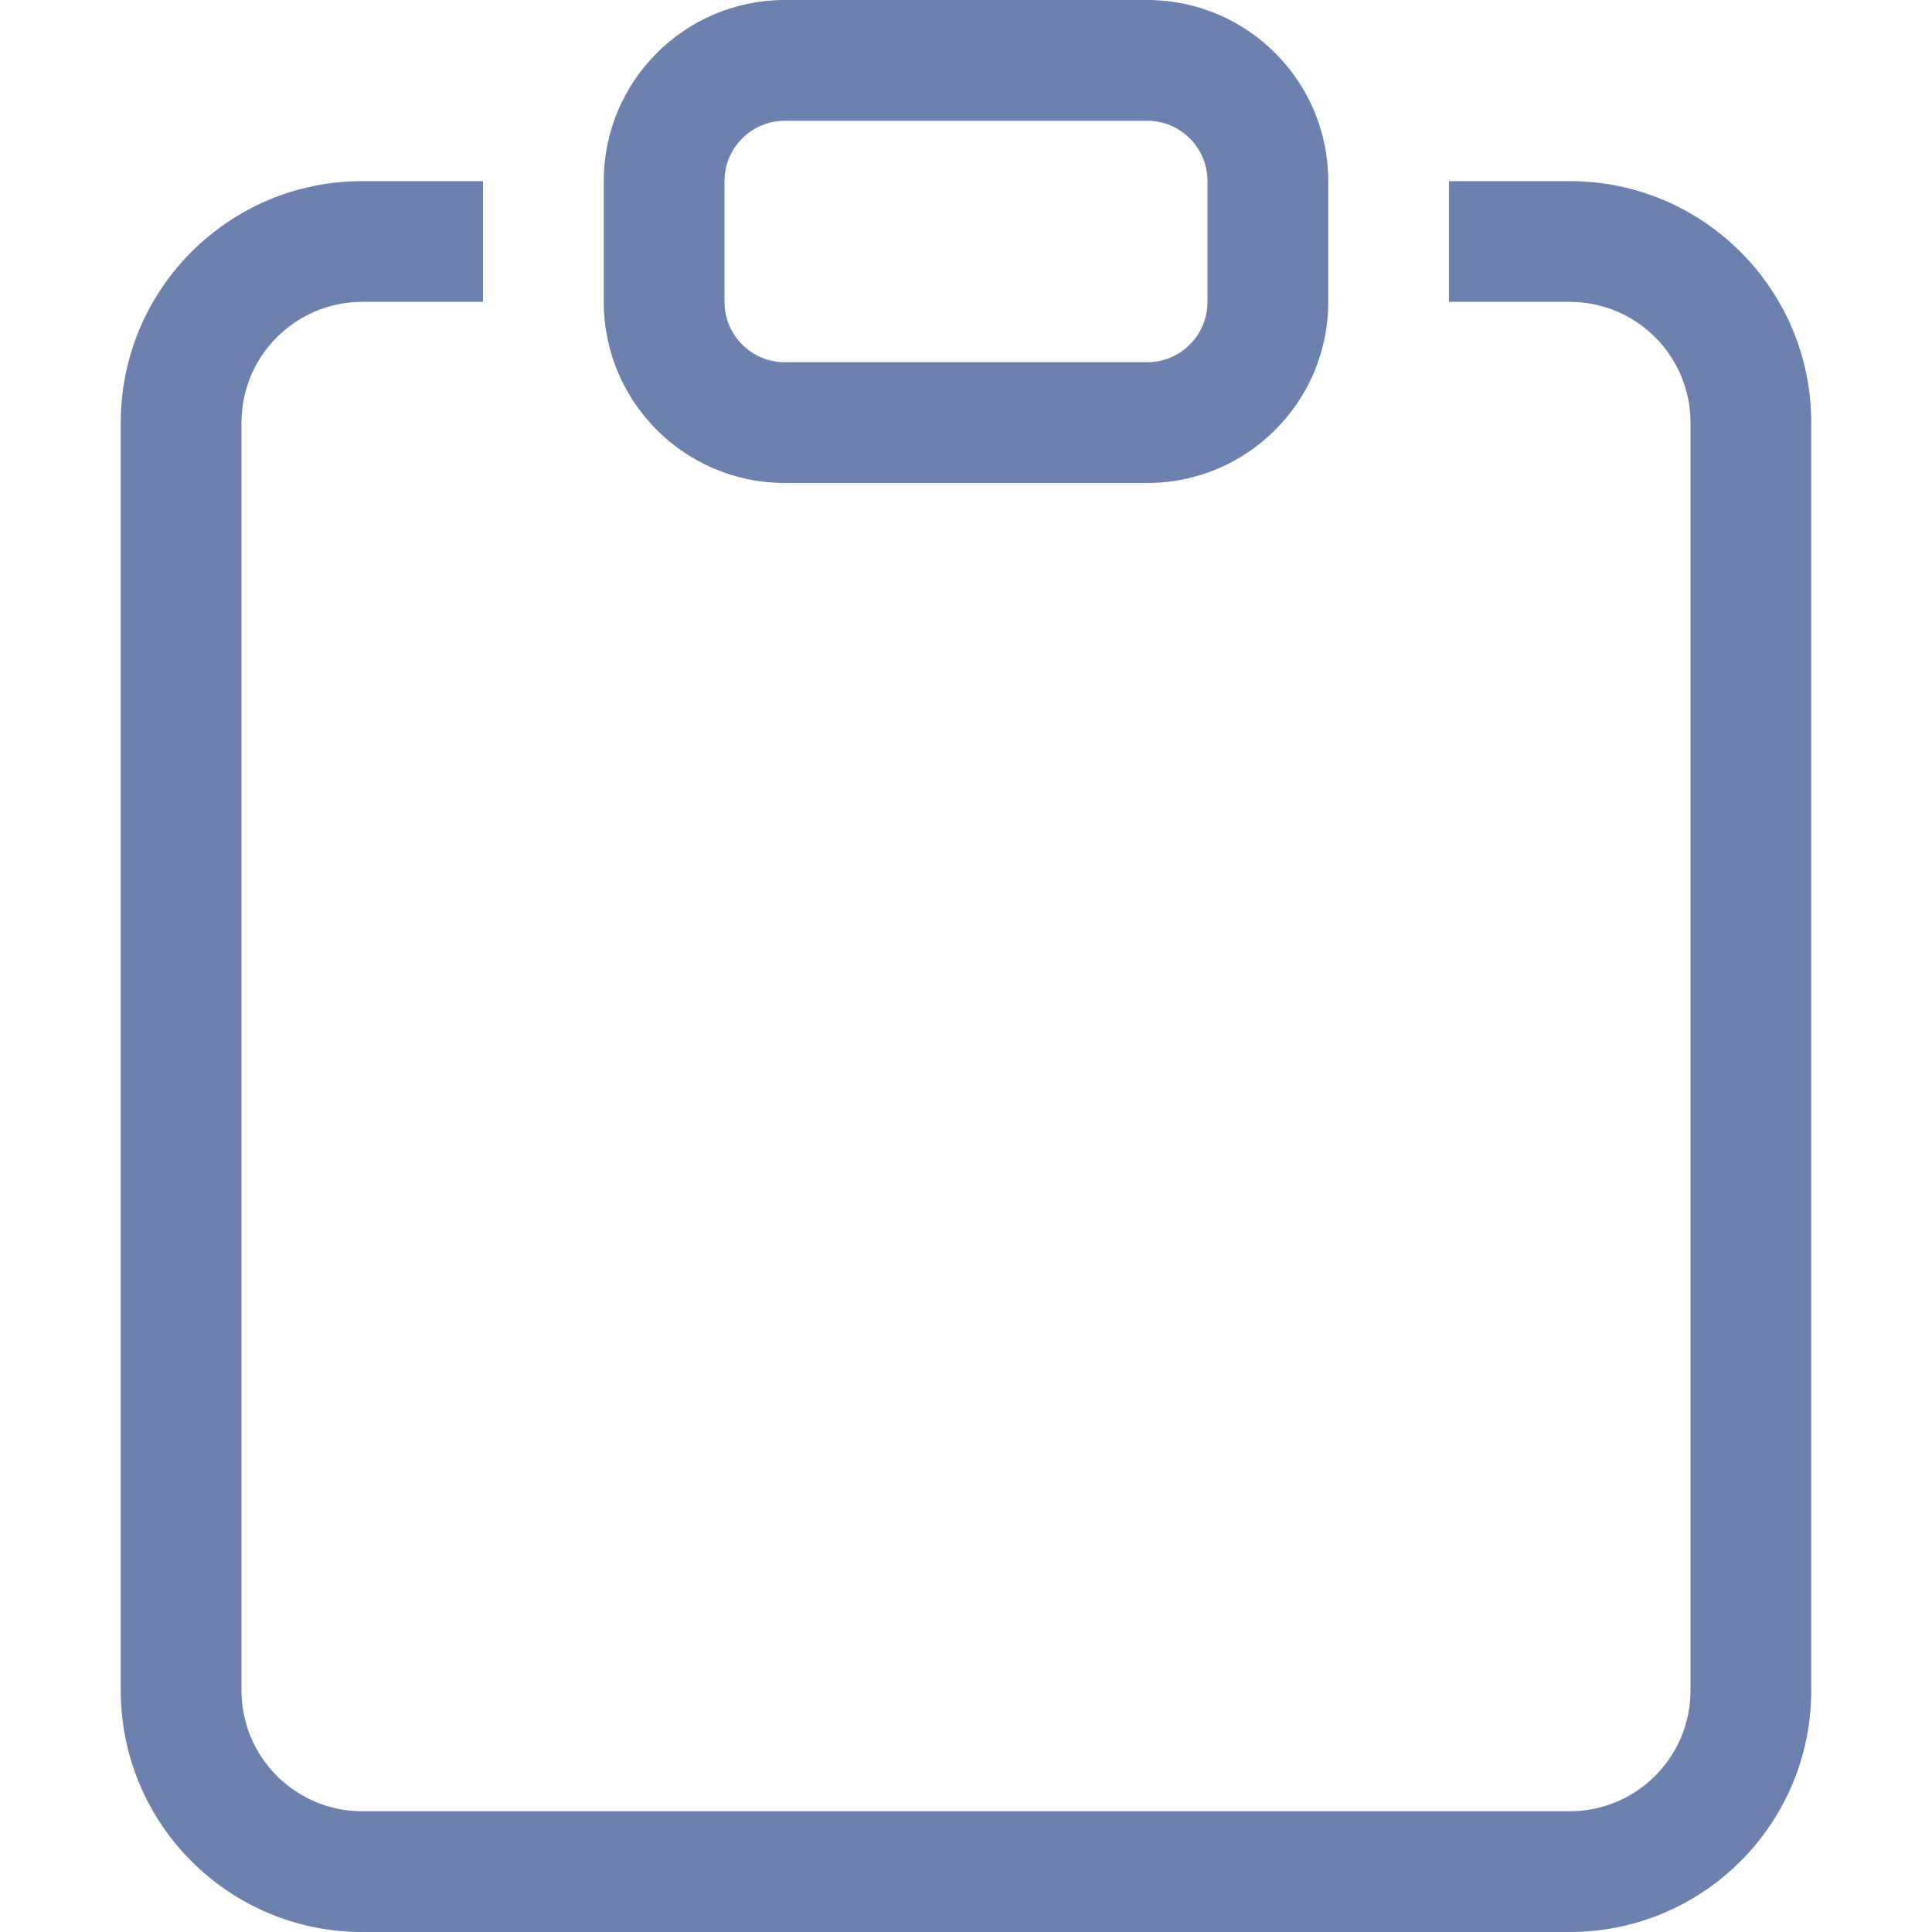
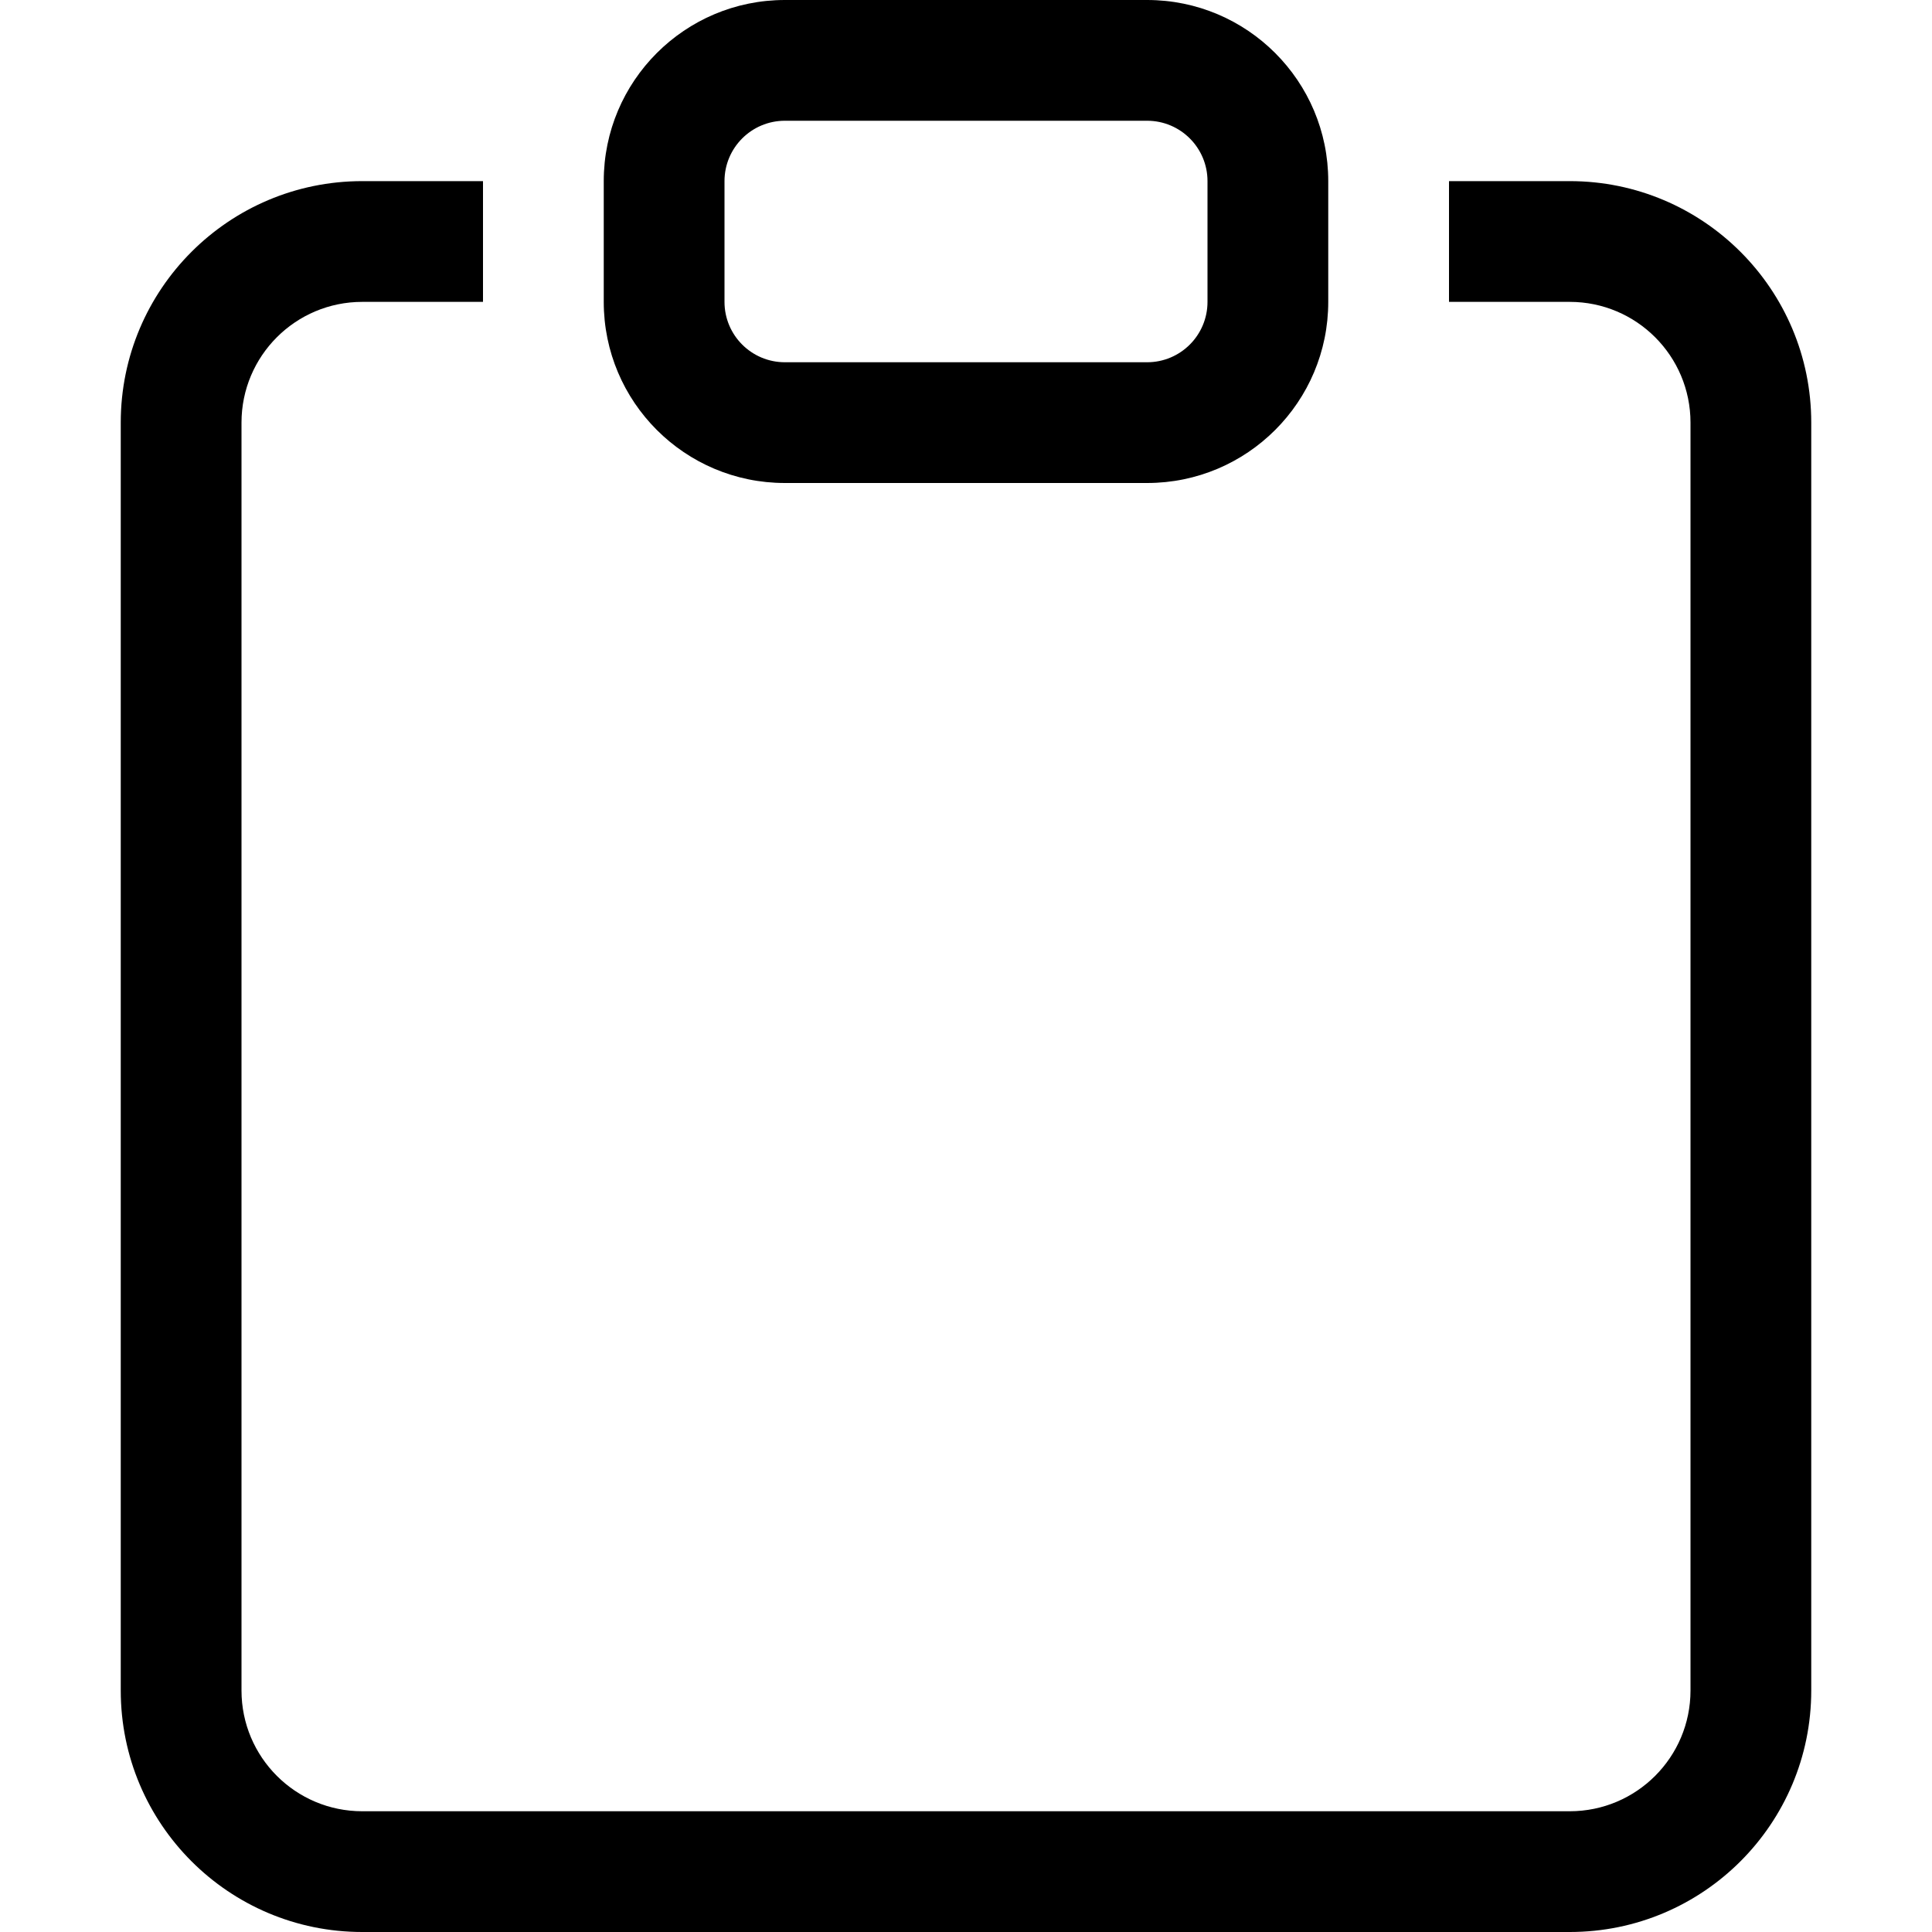
- <svg xmlns="http://www.w3.org/2000/svg" fill="#6c81ad" width="1em" height="1em" viewBox="0 0 16 16" class="bi bi-clipboard">
+ <svg xmlns="http://www.w3.org/2000/svg" fill="currentColor" width="1em" height="1em" viewBox="0 0 16 16" class="bi bi-clipboard">
  <path fill-rule="evenodd" d="M4 1.5H3a2 2 0 0 0-2 2V14a2 2 0 0 0 2 2h10a2 2 0 0 0 2-2V3.5a2 2 0 0 0-2-2h-1v1h1a1 1 0 0 1 1 1V14a1 1 0 0 1-1 1H3a1 1 0 0 1-1-1V3.5a1 1 0 0 1 1-1h1v-1z" />
  <path fill-rule="evenodd" d="M9.5 1h-3a.5.5 0 0 0-.5.5v1a.5.5 0 0 0 .5.5h3a.5.5 0 0 0 .5-.5v-1a.5.5 0 0 0-.5-.5zm-3-1A1.5 1.5 0 0 0 5 1.5v1A1.5 1.5 0 0 0 6.5 4h3A1.5 1.5 0 0 0 11 2.5v-1A1.5 1.5 0 0 0 9.5 0h-3z" />
</svg>
